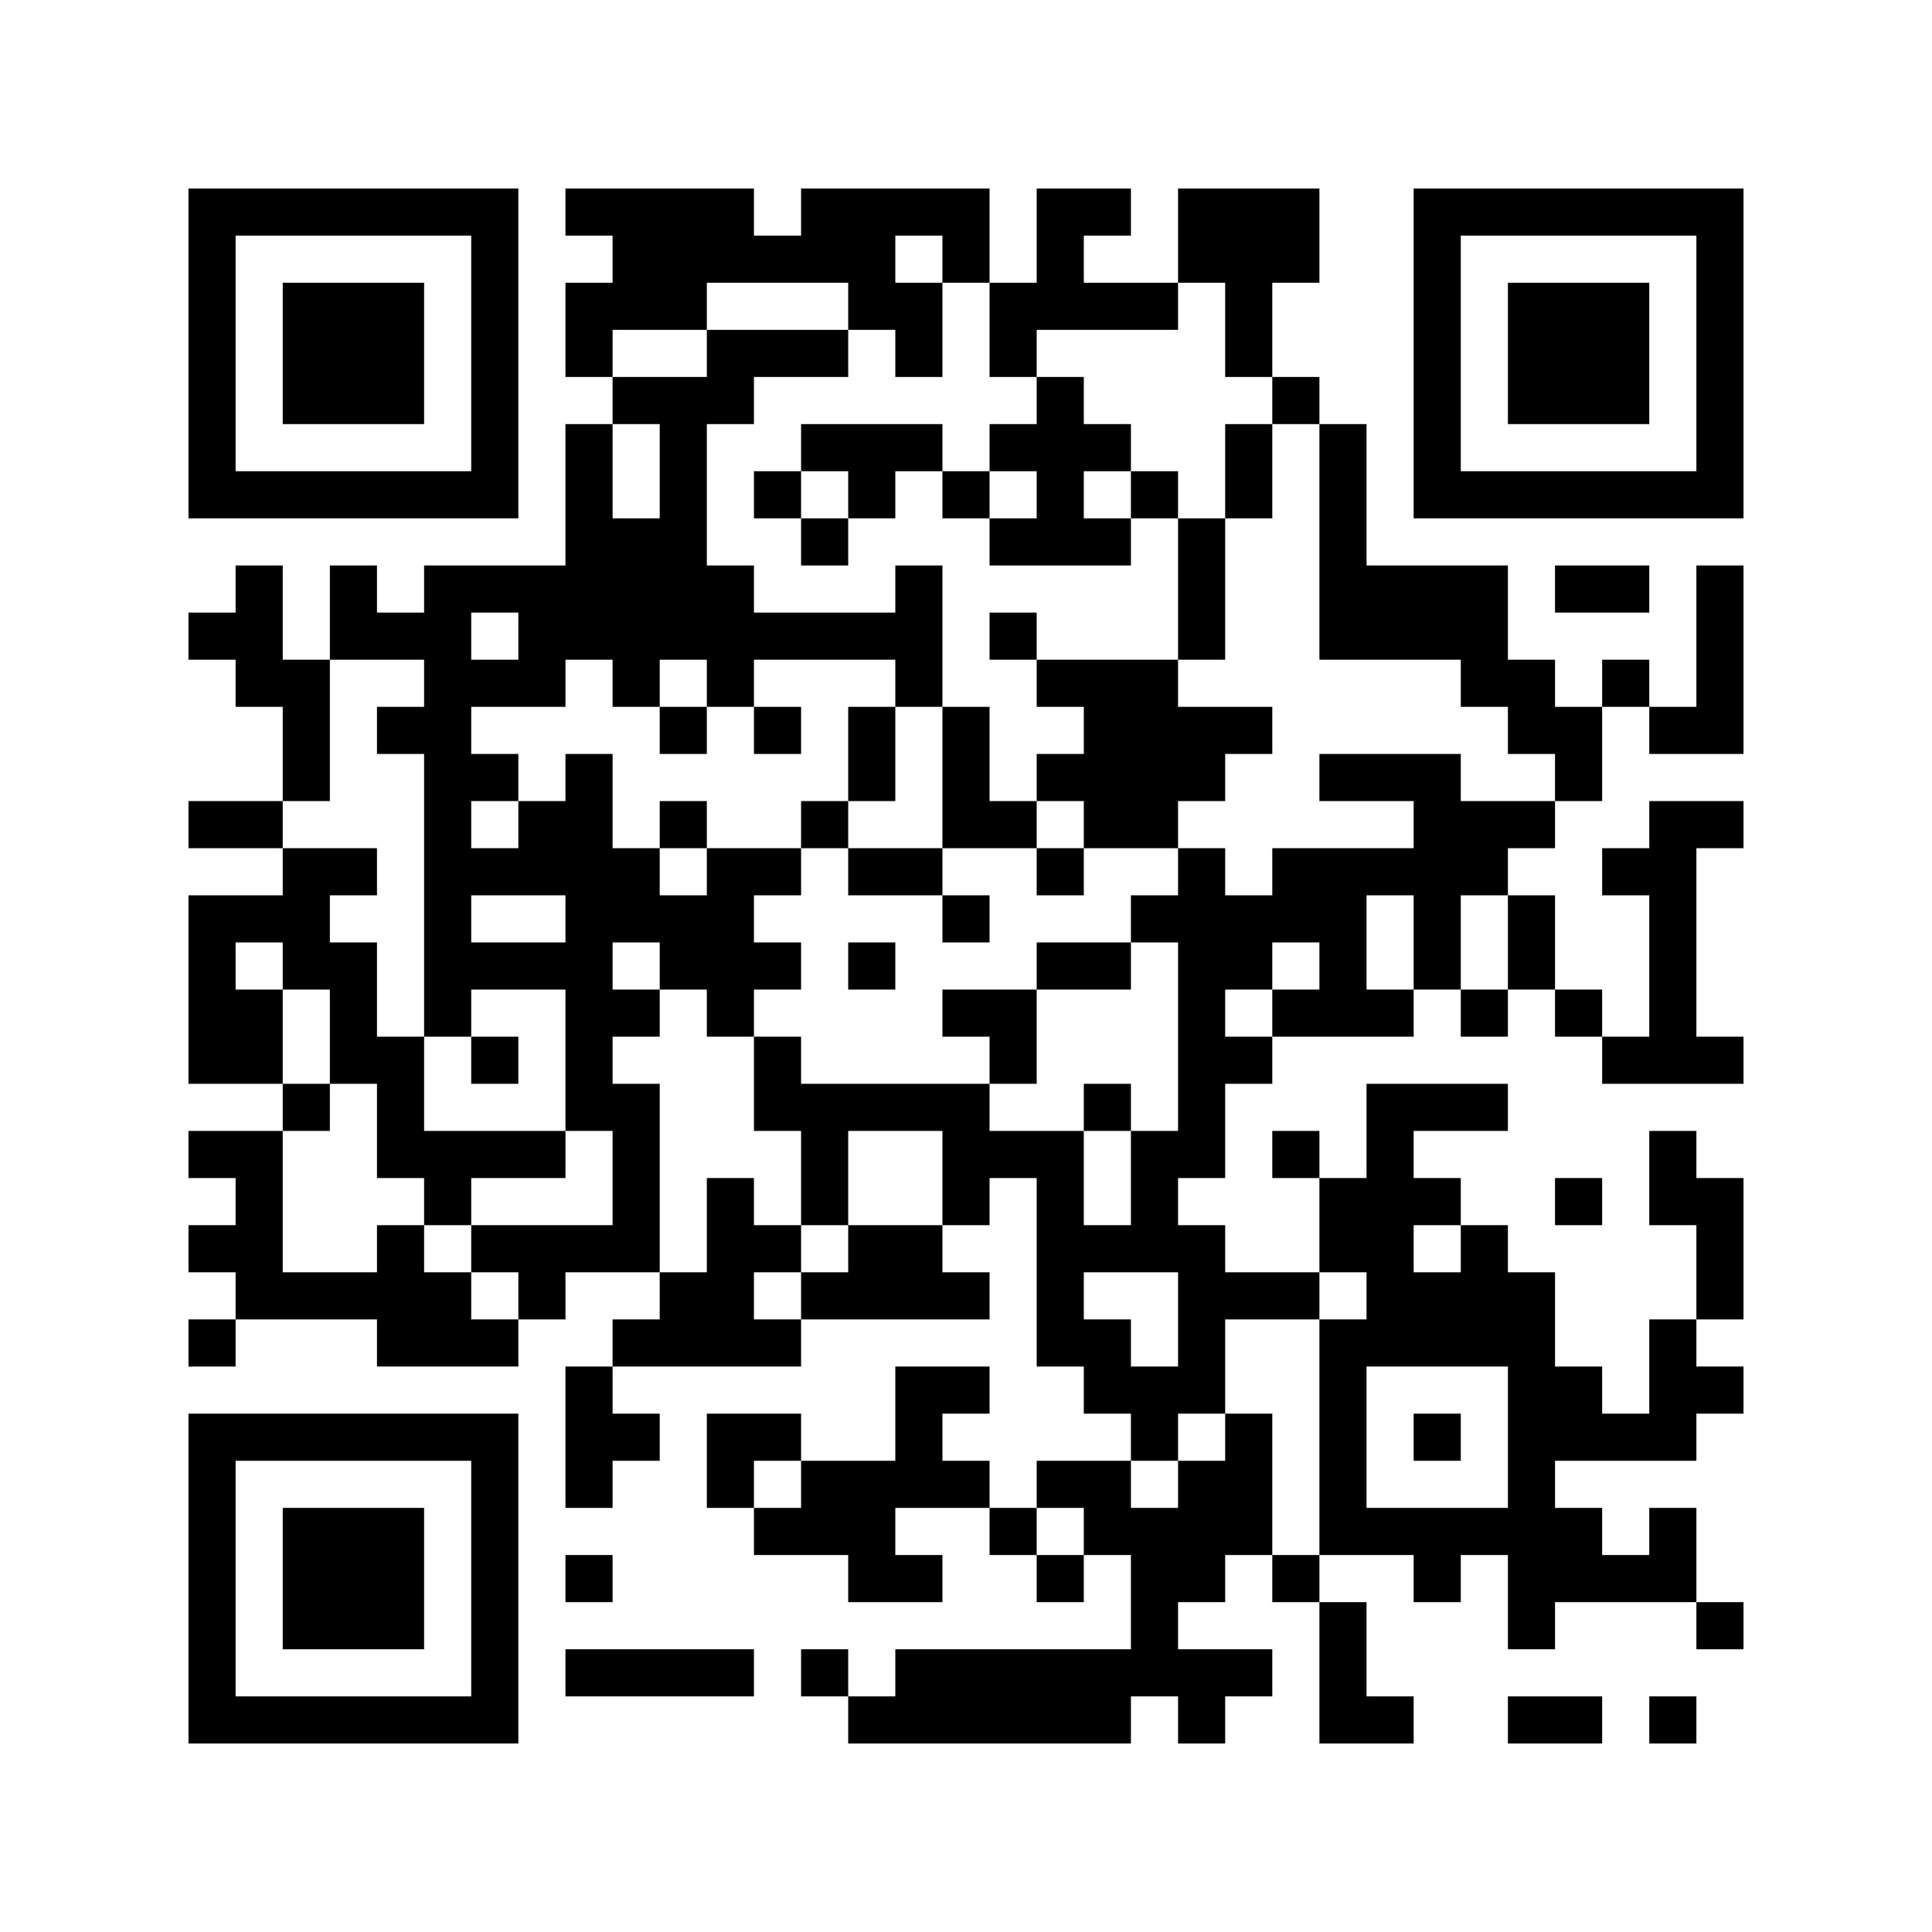
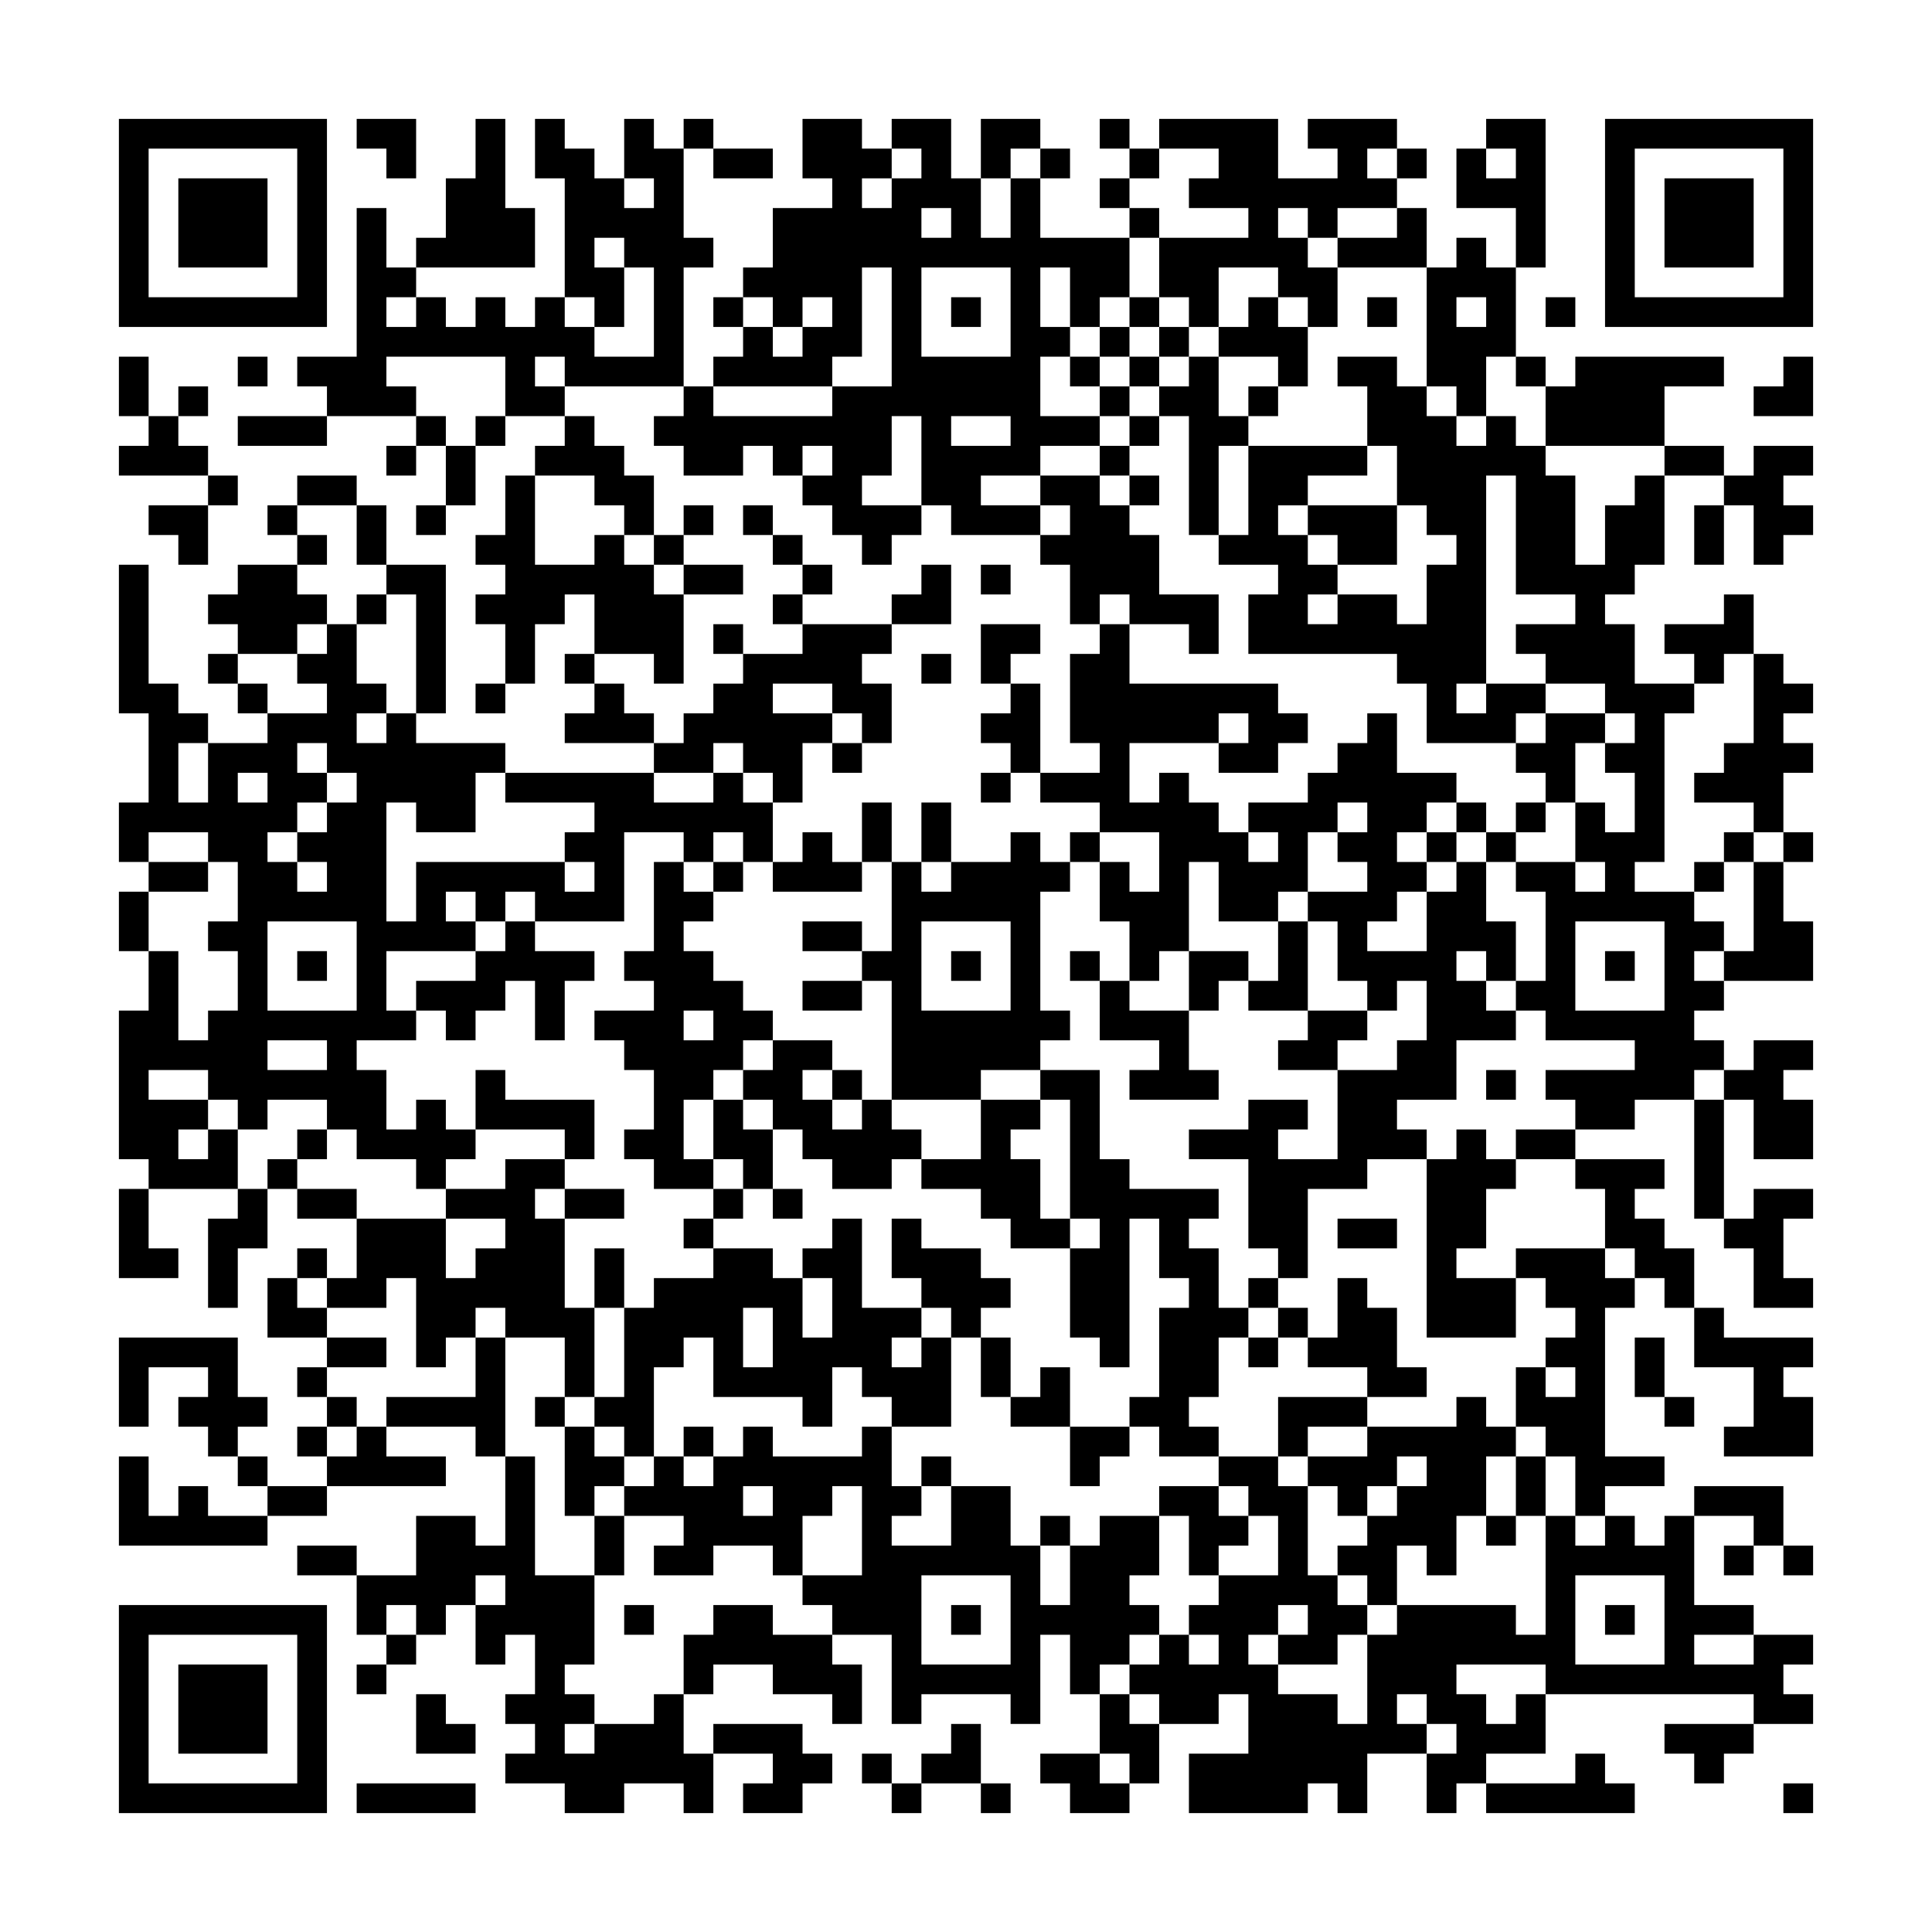
- <svg xmlns="http://www.w3.org/2000/svg" width="410" height="410" class="segno">
-   <path transform="scale(10)" class="qrline" stroke="#000" d="M4 4.5h7m1 0h4m1 0h4m1 0h2m1 0h3m2 0h7m-33 1h1m5 0h1m2 0h6m1 0h1m1 0h1m2 0h3m2 0h1m5 0h1m-33 1h1m1 0h3m1 0h1m1 0h3m3 0h2m1 0h4m1 0h1m3 0h1m1 0h3m1 0h1m-33 1h1m1 0h3m1 0h1m1 0h1m2 0h3m1 0h1m1 0h1m4 0h1m3 0h1m1 0h3m1 0h1m-33 1h1m1 0h3m1 0h1m2 0h3m6 0h1m4 0h1m2 0h1m1 0h3m1 0h1m-33 1h1m5 0h1m1 0h1m1 0h1m2 0h3m1 0h3m2 0h1m1 0h1m1 0h1m5 0h1m-33 1h7m1 0h1m1 0h1m1 0h1m1 0h1m1 0h1m1 0h1m1 0h1m1 0h1m1 0h1m1 0h7m-25 1h3m2 0h1m3 0h3m1 0h1m2 0h1m-24 1h1m1 0h1m1 0h7m3 0h1m5 0h1m2 0h4m1 0h2m1 0h1m-33 1h2m1 0h3m1 0h9m1 0h1m3 0h1m2 0h4m4 0h1m-32 1h2m2 0h3m1 0h1m1 0h1m3 0h1m2 0h3m6 0h2m1 0h1m1 0h1m-31 1h1m1 0h2m4 0h1m1 0h1m1 0h1m1 0h1m2 0h4m5 0h2m1 0h2m-31 1h1m2 0h2m1 0h1m5 0h1m1 0h1m1 0h4m2 0h3m2 0h1m-30 1h2m3 0h1m1 0h2m1 0h1m2 0h1m2 0h2m1 0h2m5 0h3m2 0h2m-31 1h2m1 0h5m1 0h2m1 0h2m2 0h1m2 0h1m1 0h5m2 0h2m-32 1h3m2 0h1m2 0h4m4 0h1m3 0h5m1 0h1m1 0h1m2 0h1m-32 1h1m1 0h2m1 0h4m1 0h3m1 0h1m3 0h2m1 0h2m1 0h1m1 0h1m1 0h1m2 0h1m-32 1h2m1 0h1m1 0h1m2 0h2m1 0h1m4 0h2m3 0h1m1 0h3m1 0h1m1 0h1m1 0h1m-32 1h2m1 0h2m1 0h1m1 0h1m3 0h1m4 0h1m3 0h2m7 0h3m-31 1h1m1 0h1m3 0h2m2 0h5m2 0h1m1 0h1m3 0h3m-28 1h2m2 0h4m1 0h1m3 0h1m2 0h3m1 0h2m1 0h1m1 0h1m5 0h1m-31 1h1m3 0h1m3 0h1m1 0h1m1 0h1m2 0h1m1 0h1m1 0h1m3 0h3m2 0h1m1 0h2m-33 1h2m2 0h1m1 0h4m1 0h2m1 0h2m2 0h4m2 0h2m1 0h1m4 0h1m-32 1h5m1 0h1m2 0h2m1 0h4m1 0h1m2 0h3m1 0h4m3 0h1m-33 1h1m3 0h3m2 0h4m5 0h2m1 0h1m2 0h5m2 0h1m-24 1h1m6 0h2m2 0h3m2 0h1m3 0h2m1 0h2m-33 1h7m1 0h2m1 0h2m2 0h1m4 0h1m1 0h1m1 0h1m1 0h1m1 0h4m-32 1h1m5 0h1m1 0h1m2 0h1m1 0h4m1 0h2m1 0h2m1 0h1m3 0h1m-29 1h1m1 0h3m1 0h1m5 0h3m2 0h1m1 0h4m1 0h6m1 0h1m-32 1h1m1 0h3m1 0h1m1 0h1m5 0h2m2 0h1m1 0h2m1 0h1m2 0h1m1 0h4m-32 1h1m1 0h3m1 0h1m13 0h1m3 0h1m3 0h1m3 0h1m-33 1h1m5 0h1m1 0h4m1 0h1m1 0h8m1 0h1m-25 1h7m7 0h6m1 0h1m2 0h2m2 0h2m1 0h1" />
+ <svg xmlns="http://www.w3.org/2000/svg" width="650" height="650" class="segno">
+   <path transform="scale(10)" class="qrline" stroke="#000" d="M4 4.5h7m1 0h2m2 0h1m1 0h1m2 0h1m1 0h1m3 0h2m1 0h2m1 0h2m2 0h1m1 0h4m1 0h3m3 0h2m2 0h7m-57 1h1m5 0h1m2 0h1m2 0h1m1 0h2m1 0h2m1 0h2m1 0h3m1 0h1m1 0h1m1 0h1m2 0h1m2 0h2m2 0h1m1 0h1m1 0h1m1 0h1m2 0h1m5 0h1m-57 1h1m1 0h3m1 0h1m4 0h2m2 0h2m1 0h1m5 0h1m1 0h3m1 0h1m2 0h1m2 0h7m2 0h3m2 0h1m1 0h3m1 0h1m-57 1h1m1 0h3m1 0h1m1 0h1m2 0h3m1 0h4m3 0h5m1 0h1m1 0h1m3 0h1m3 0h1m1 0h1m2 0h1m3 0h1m2 0h1m1 0h3m1 0h1m-57 1h1m1 0h3m1 0h1m1 0h1m1 0h4m1 0h1m1 0h3m2 0h12m1 0h5m1 0h3m1 0h1m1 0h1m2 0h1m1 0h3m1 0h1m-57 1h1m5 0h1m1 0h2m5 0h2m1 0h1m2 0h4m1 0h1m3 0h1m1 0h2m1 0h2m2 0h2m3 0h3m3 0h1m5 0h1m-57 1h7m1 0h1m1 0h1m1 0h1m1 0h1m1 0h1m1 0h1m1 0h1m1 0h1m1 0h1m1 0h1m1 0h1m1 0h1m1 0h1m1 0h1m1 0h1m1 0h1m1 0h1m1 0h1m1 0h1m1 0h1m1 0h1m1 0h7m-49 1h8m2 0h1m2 0h1m1 0h2m1 0h1m3 0h2m1 0h1m1 0h1m1 0h3m4 0h3m-47 1h1m3 0h1m1 0h3m4 0h1m1 0h4m1 0h4m2 0h5m1 0h1m1 0h1m1 0h1m2 0h1m1 0h2m1 0h2m1 0h1m1 0h5m2 0h1m-57 1h1m1 0h1m4 0h3m3 0h2m4 0h1m4 0h7m2 0h1m1 0h2m1 0h1m3 0h2m1 0h1m2 0h4m3 0h2m-56 1h1m2 0h3m3 0h1m1 0h1m2 0h1m2 0h8m1 0h1m2 0h3m1 0h1m1 0h2m4 0h3m1 0h1m1 0h4m-52 1h3m6 0h1m1 0h1m2 0h3m2 0h2m1 0h1m1 0h2m1 0h4m2 0h1m2 0h1m1 0h4m1 0h5m4 0h2m1 0h2m-54 1h1m2 0h2m3 0h1m1 0h1m2 0h2m5 0h2m2 0h2m2 0h2m1 0h1m1 0h1m1 0h2m3 0h3m1 0h2m2 0h1m2 0h2m-55 1h2m2 0h1m2 0h1m1 0h1m2 0h1m3 0h1m1 0h1m1 0h1m2 0h3m1 0h3m1 0h2m2 0h1m1 0h1m1 0h3m1 0h2m1 0h2m1 0h2m1 0h1m1 0h2m-55 1h1m3 0h1m1 0h1m3 0h2m2 0h1m1 0h1m3 0h1m2 0h1m5 0h4m2 0h3m1 0h2m2 0h1m1 0h2m1 0h2m1 0h1m1 0h1m-56 1h1m3 0h2m3 0h2m2 0h5m1 0h2m2 0h1m3 0h1m1 0h1m2 0h3m4 0h2m3 0h2m1 0h4m-51 1h1m2 0h4m1 0h1m1 0h1m1 0h3m1 0h3m3 0h1m3 0h2m4 0h1m1 0h3m1 0h2m1 0h2m1 0h2m3 0h1m4 0h1m-55 1h1m3 0h2m1 0h1m2 0h1m2 0h1m2 0h3m1 0h1m2 0h3m3 0h2m2 0h1m2 0h1m1 0h8m1 0h4m1 0h3m-55 1h1m2 0h1m2 0h2m2 0h1m2 0h1m1 0h1m2 0h1m2 0h4m2 0h1m1 0h1m2 0h2m9 0h3m2 0h3m2 0h1m1 0h1m-56 1h2m2 0h1m2 0h2m1 0h1m1 0h1m3 0h1m3 0h2m2 0h2m4 0h1m1 0h7m5 0h1m1 0h2m2 0h3m2 0h2m-56 1h2m2 0h3m1 0h1m5 0h3m1 0h5m1 0h1m3 0h2m1 0h5m1 0h2m2 0h1m1 0h3m1 0h2m1 0h1m3 0h1m-55 1h1m1 0h3m1 0h6m5 0h2m1 0h2m1 0h1m5 0h1m2 0h1m3 0h2m2 0h2m4 0h2m1 0h2m2 0h3m-56 1h1m1 0h1m1 0h2m1 0h4m1 0h5m2 0h1m1 0h1m6 0h1m1 0h3m1 0h1m4 0h5m3 0h1m2 0h1m1 0h3m-56 1h6m1 0h2m1 0h2m4 0h6m3 0h1m1 0h1m5 0h4m1 0h3m1 0h2m1 0h1m1 0h1m1 0h1m1 0h1m3 0h1m-56 1h1m2 0h2m1 0h3m6 0h2m2 0h1m1 0h1m1 0h1m1 0h1m1 0h1m2 0h1m1 0h1m2 0h3m1 0h1m1 0h2m1 0h1m1 0h1m2 0h3m2 0h1m1 0h1m-56 1h2m1 0h2m1 0h2m1 0h5m1 0h1m1 0h1m1 0h1m1 0h3m1 0h1m1 0h4m1 0h1m1 0h1m1 0h3m2 0h2m1 0h1m1 0h2m1 0h1m2 0h1m1 0h1m-56 1h1m3 0h5m1 0h1m1 0h1m1 0h3m1 0h2m6 0h5m2 0h3m1 0h2m1 0h3m1 0h2m2 0h5m2 0h1m-56 1h1m2 0h2m3 0h4m1 0h1m4 0h1m4 0h2m1 0h1m3 0h1m3 0h2m3 0h1m1 0h1m2 0h3m1 0h1m3 0h2m1 0h2m-56 1h1m2 0h1m1 0h1m1 0h1m3 0h4m1 0h3m5 0h2m1 0h1m1 0h1m1 0h1m1 0h1m1 0h2m1 0h1m1 0h4m1 0h1m1 0h1m1 0h1m1 0h1m1 0h3m-56 1h1m2 0h1m3 0h1m1 0h3m1 0h1m3 0h3m2 0h2m1 0h1m3 0h1m2 0h1m2 0h1m1 0h2m2 0h1m1 0h2m1 0h2m3 0h2m-54 1h2m1 0h7m1 0h1m2 0h1m1 0h3m1 0h2m4 0h6m1 0h3m4 0h2m2 0h3m1 0h5m-53 1h5m2 0h1m9 0h4m1 0h2m2 0h5m4 0h1m3 0h2m2 0h2m6 0h3m1 0h2m-57 1h1m2 0h6m3 0h1m5 0h2m1 0h2m1 0h1m1 0h3m2 0h2m1 0h3m4 0h4m1 0h1m1 0h5m1 0h2m-56 1h3m1 0h1m2 0h2m1 0h1m1 0h4m2 0h1m1 0h1m1 0h2m1 0h1m3 0h2m1 0h1m5 0h2m1 0h2m6 0h2m2 0h1m1 0h2m-57 1h2m1 0h1m2 0h1m1 0h4m3 0h1m1 0h2m1 0h2m1 0h4m2 0h1m2 0h1m3 0h3m2 0h3m1 0h1m1 0h2m4 0h1m1 0h2m-56 1h3m1 0h1m4 0h1m2 0h2m3 0h2m1 0h1m2 0h2m1 0h4m1 0h2m4 0h4m2 0h3m2 0h3m1 0h1m-54 1h1m3 0h1m1 0h2m3 0h3m1 0h2m3 0h1m1 0h1m6 0h2m1 0h5m1 0h2m4 0h2m4 0h1m2 0h1m1 0h2m-57 1h1m2 0h2m3 0h3m2 0h2m4 0h1m4 0h1m1 0h1m3 0h2m1 0h1m1 0h1m2 0h2m1 0h2m1 0h2m4 0h2m2 0h2m-56 1h2m1 0h1m2 0h1m1 0h3m1 0h3m1 0h1m3 0h2m1 0h2m1 0h3m3 0h2m1 0h2m2 0h1m4 0h1m2 0h3m1 0h2m2 0h1m-53 1h1m1 0h1m1 0h2m1 0h5m1 0h1m1 0h5m1 0h1m2 0h3m2 0h2m2 0h1m1 0h1m2 0h1m2 0h3m1 0h3m1 0h1m2 0h2m-52 1h2m3 0h2m1 0h3m1 0h4m1 0h1m1 0h3m1 0h1m3 0h2m1 0h3m1 0h1m1 0h2m1 0h3m2 0h1m3 0h1m-54 1h4m3 0h2m1 0h1m1 0h1m2 0h1m1 0h2m1 0h1m1 0h4m1 0h1m1 0h1m3 0h1m1 0h2m1 0h1m1 0h3m5 0h2m1 0h1m1 0h4m-57 1h1m2 0h1m2 0h1m5 0h1m2 0h1m1 0h1m2 0h4m1 0h3m1 0h1m1 0h1m3 0h2m5 0h2m3 0h1m1 0h1m1 0h1m3 0h1m-56 1h1m1 0h3m2 0h1m1 0h4m1 0h1m1 0h2m5 0h1m2 0h2m2 0h2m2 0h2m3 0h3m3 0h1m1 0h3m2 0h1m2 0h2m-54 1h1m2 0h1m1 0h1m3 0h1m2 0h1m1 0h1m1 0h1m1 0h1m3 0h1m6 0h2m1 0h2m2 0h1m2 0h5m1 0h2m4 0h3m-57 1h1m3 0h1m2 0h4m2 0h1m1 0h2m1 0h1m1 0h6m1 0h1m4 0h1m4 0h2m1 0h3m1 0h2m1 0h1m1 0h3m-52 1h1m1 0h1m2 0h2m6 0h1m1 0h1m1 0h4m1 0h2m1 0h2m1 0h2m5 0h2m1 0h2m1 0h1m1 0h3m1 0h1m1 0h1m3 0h3m-56 1h5m5 0h2m1 0h1m2 0h1m2 0h4m2 0h1m2 0h2m1 0h1m1 0h2m1 0h2m1 0h1m2 0h3m1 0h1m1 0h1m1 0h1m1 0h1m2 0h1m-50 1h2m2 0h4m2 0h1m1 0h2m2 0h1m2 0h6m1 0h3m1 0h1m2 0h1m1 0h2m1 0h1m3 0h5m1 0h1m1 0h1m-49 1h4m1 0h3m7 0h4m3 0h1m1 0h2m3 0h4m1 0h1m5 0h1m3 0h1m-53 1h7m1 0h1m1 0h1m1 0h4m1 0h1m2 0h2m2 0h3m1 0h1m1 0h5m1 0h3m1 0h2m1 0h4m1 0h1m1 0h1m1 0h3m-55 1h1m5 0h1m2 0h1m2 0h1m1 0h2m3 0h5m2 0h1m3 0h1m1 0h2m1 0h1m1 0h1m1 0h2m1 0h7m3 0h1m2 0h2m-57 1h1m1 0h3m1 0h1m1 0h1m5 0h1m4 0h1m2 0h3m1 0h5m1 0h1m1 0h5m3 0h3m3 0h8m-56 1h1m1 0h3m1 0h1m3 0h1m2 0h3m2 0h1m5 0h1m1 0h1m3 0h1m2 0h1m1 0h2m1 0h3m1 0h1m1 0h2m1 0h1m7 0h2m-57 1h1m1 0h3m1 0h1m3 0h2m2 0h1m1 0h3m1 0h3m5 0h1m4 0h2m3 0h6m1 0h3m4 0h3m-55 1h1m5 0h1m6 0h7m2 0h2m1 0h1m1 0h2m2 0h2m1 0h1m1 0h6m2 0h2m3 0h1m3 0h1m-54 1h7m1 0h4m3 0h2m2 0h1m1 0h2m3 0h1m2 0h1m2 0h2m2 0h4m1 0h1m2 0h1m1 0h5m5 0h1" />
</svg>
